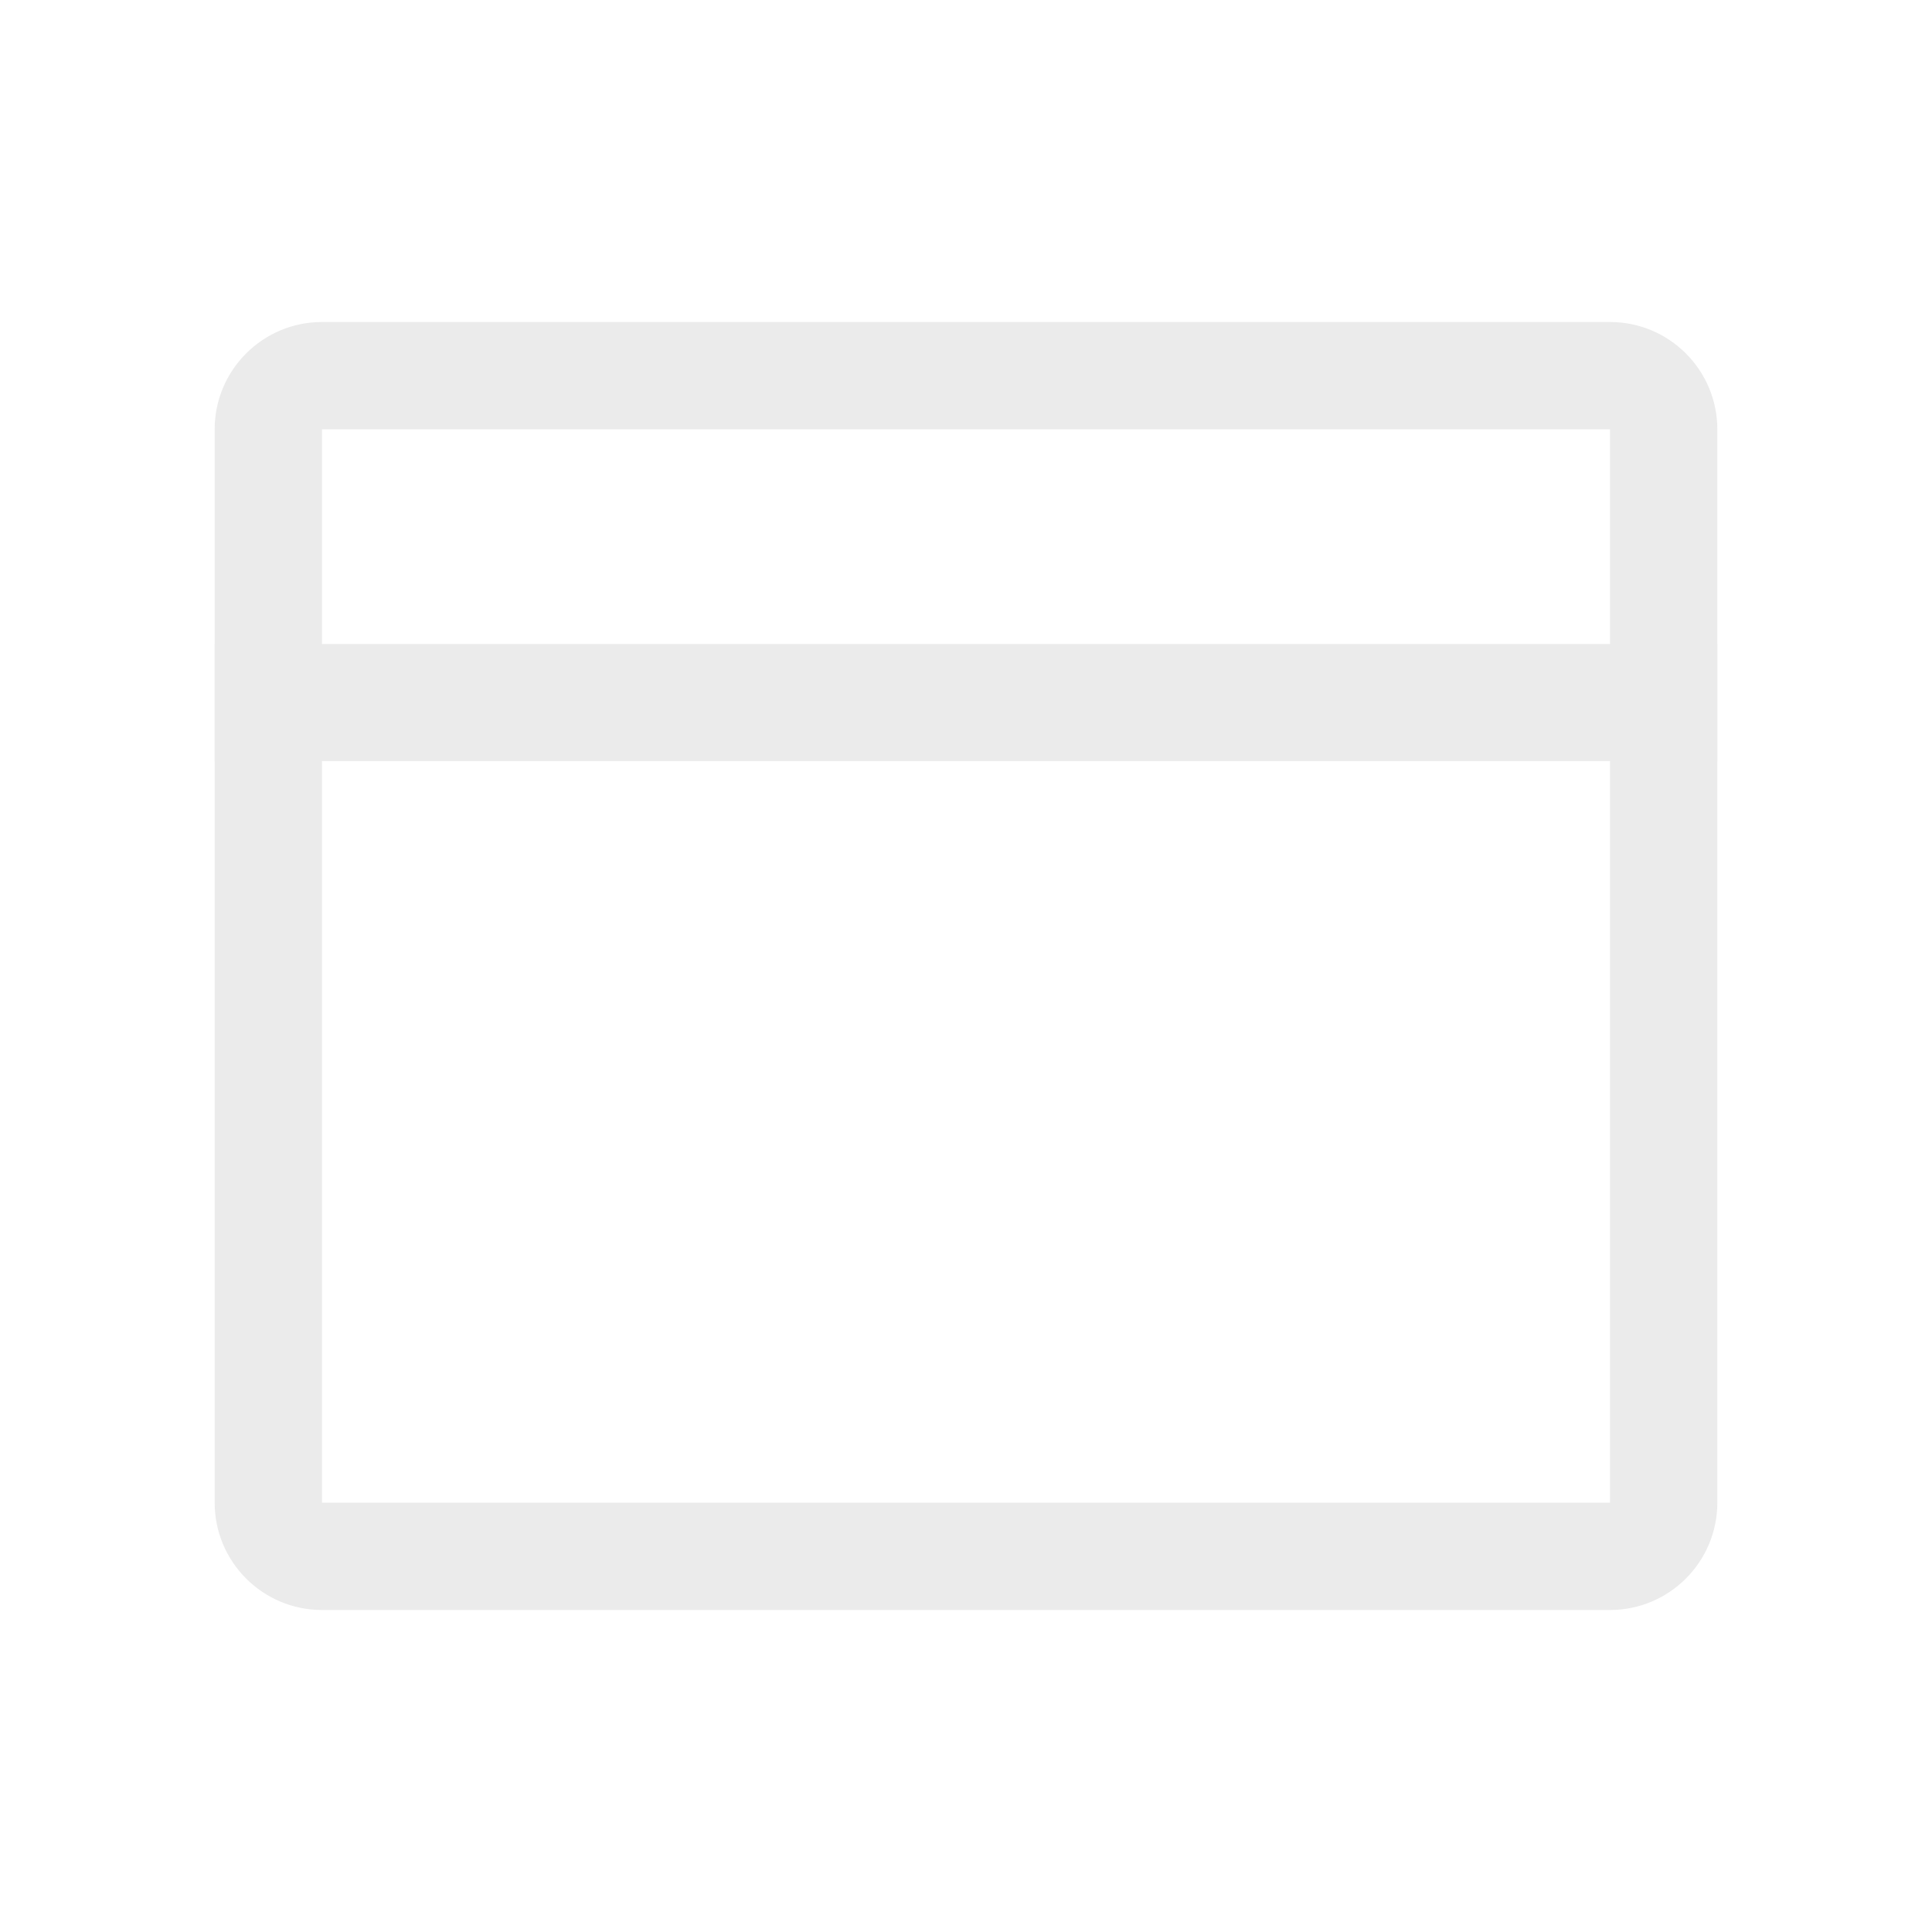
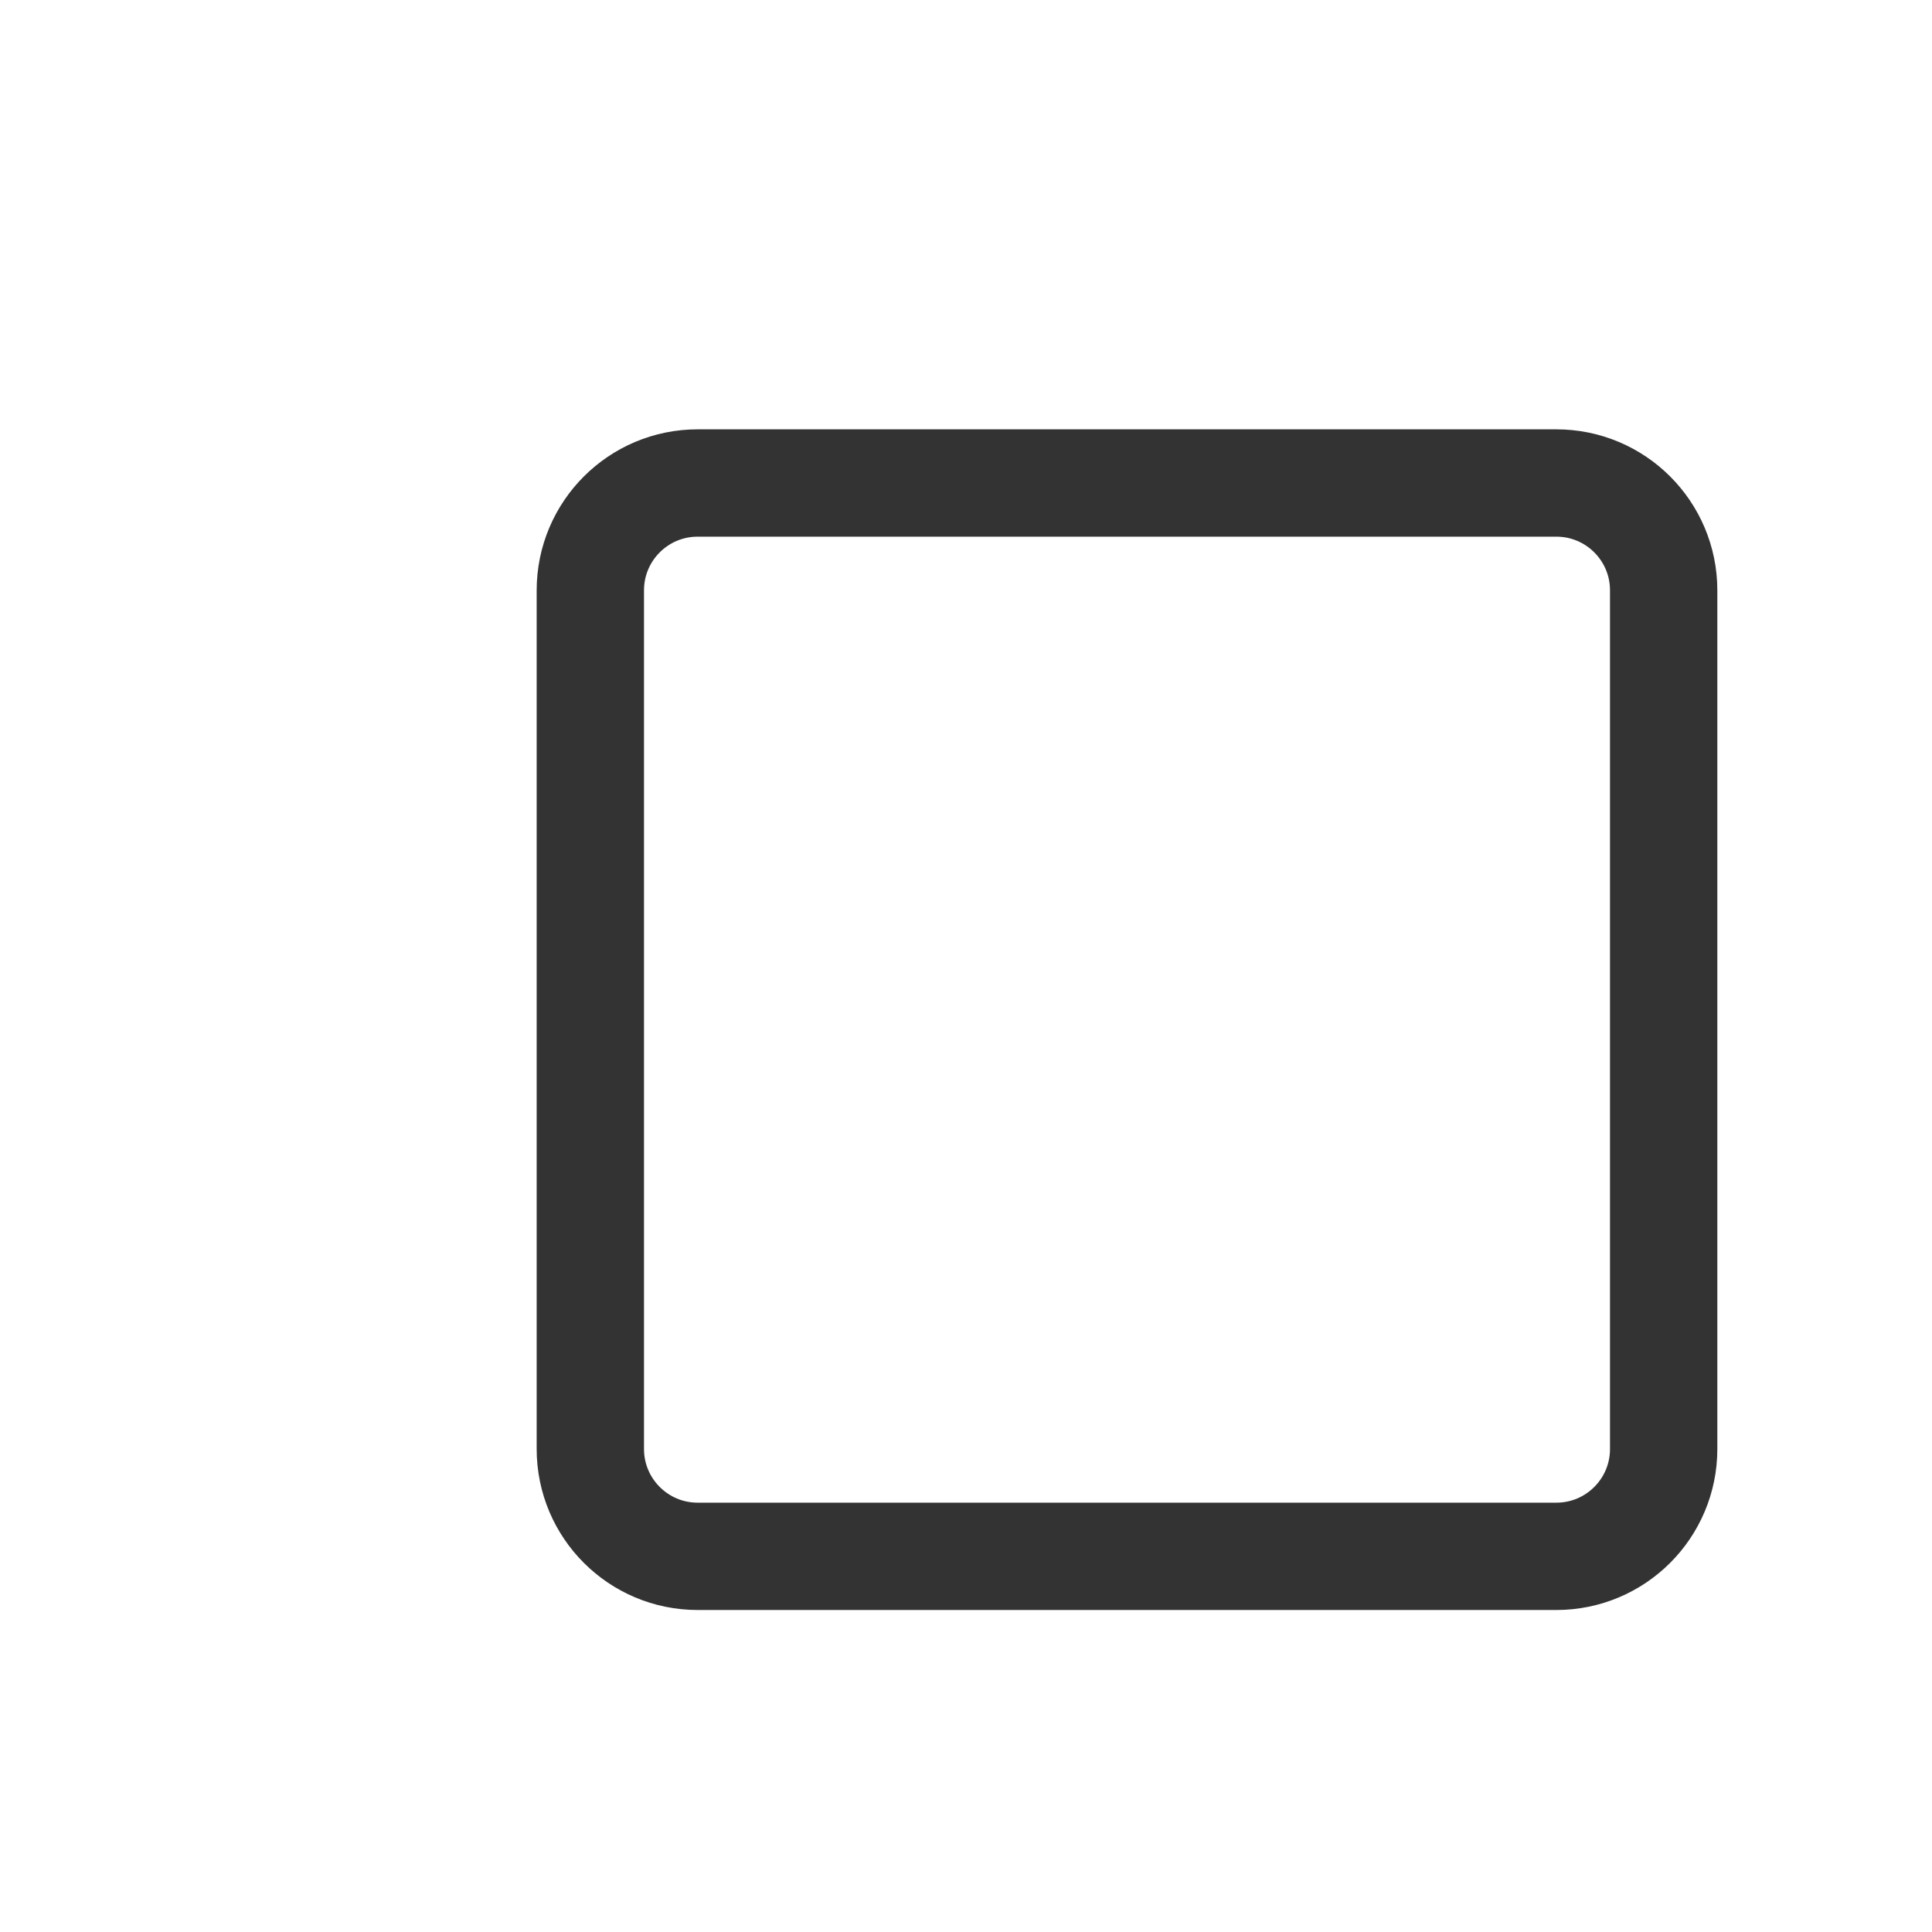
- <svg xmlns="http://www.w3.org/2000/svg" width="18" height="18" viewBox="0 0 18 18" fill="none">
-   <path fill-rule="evenodd" clip-rule="evenodd" d="M15 4H3V14H15V4ZM3 3C2.448 3 2 3.448 2 4V14C2 14.552 2.448 15 3 15H15C15.552 15 16 14.552 16 14V4C16 3.448 15.552 3 15 3H3Z" fill="#EBEBEB" />
-   <path d="M2 6H16V7.091H2V6Z" fill="#EBEBEB" />
+ <svg xmlns="http://www.w3.org/2000/svg" width="18px" height="18px" viewBox="0 0 18 18" version="1.1">
+   <g id="topbar_max" stroke="none" fill="none" stroke-linecap="square" stroke-linejoin="round" stroke-width="1">
+     <rect id="矩形" stroke="#333333" x="5.5" y="4.5" width="10" height="10" rx="1" />
+   </g>
</svg>
